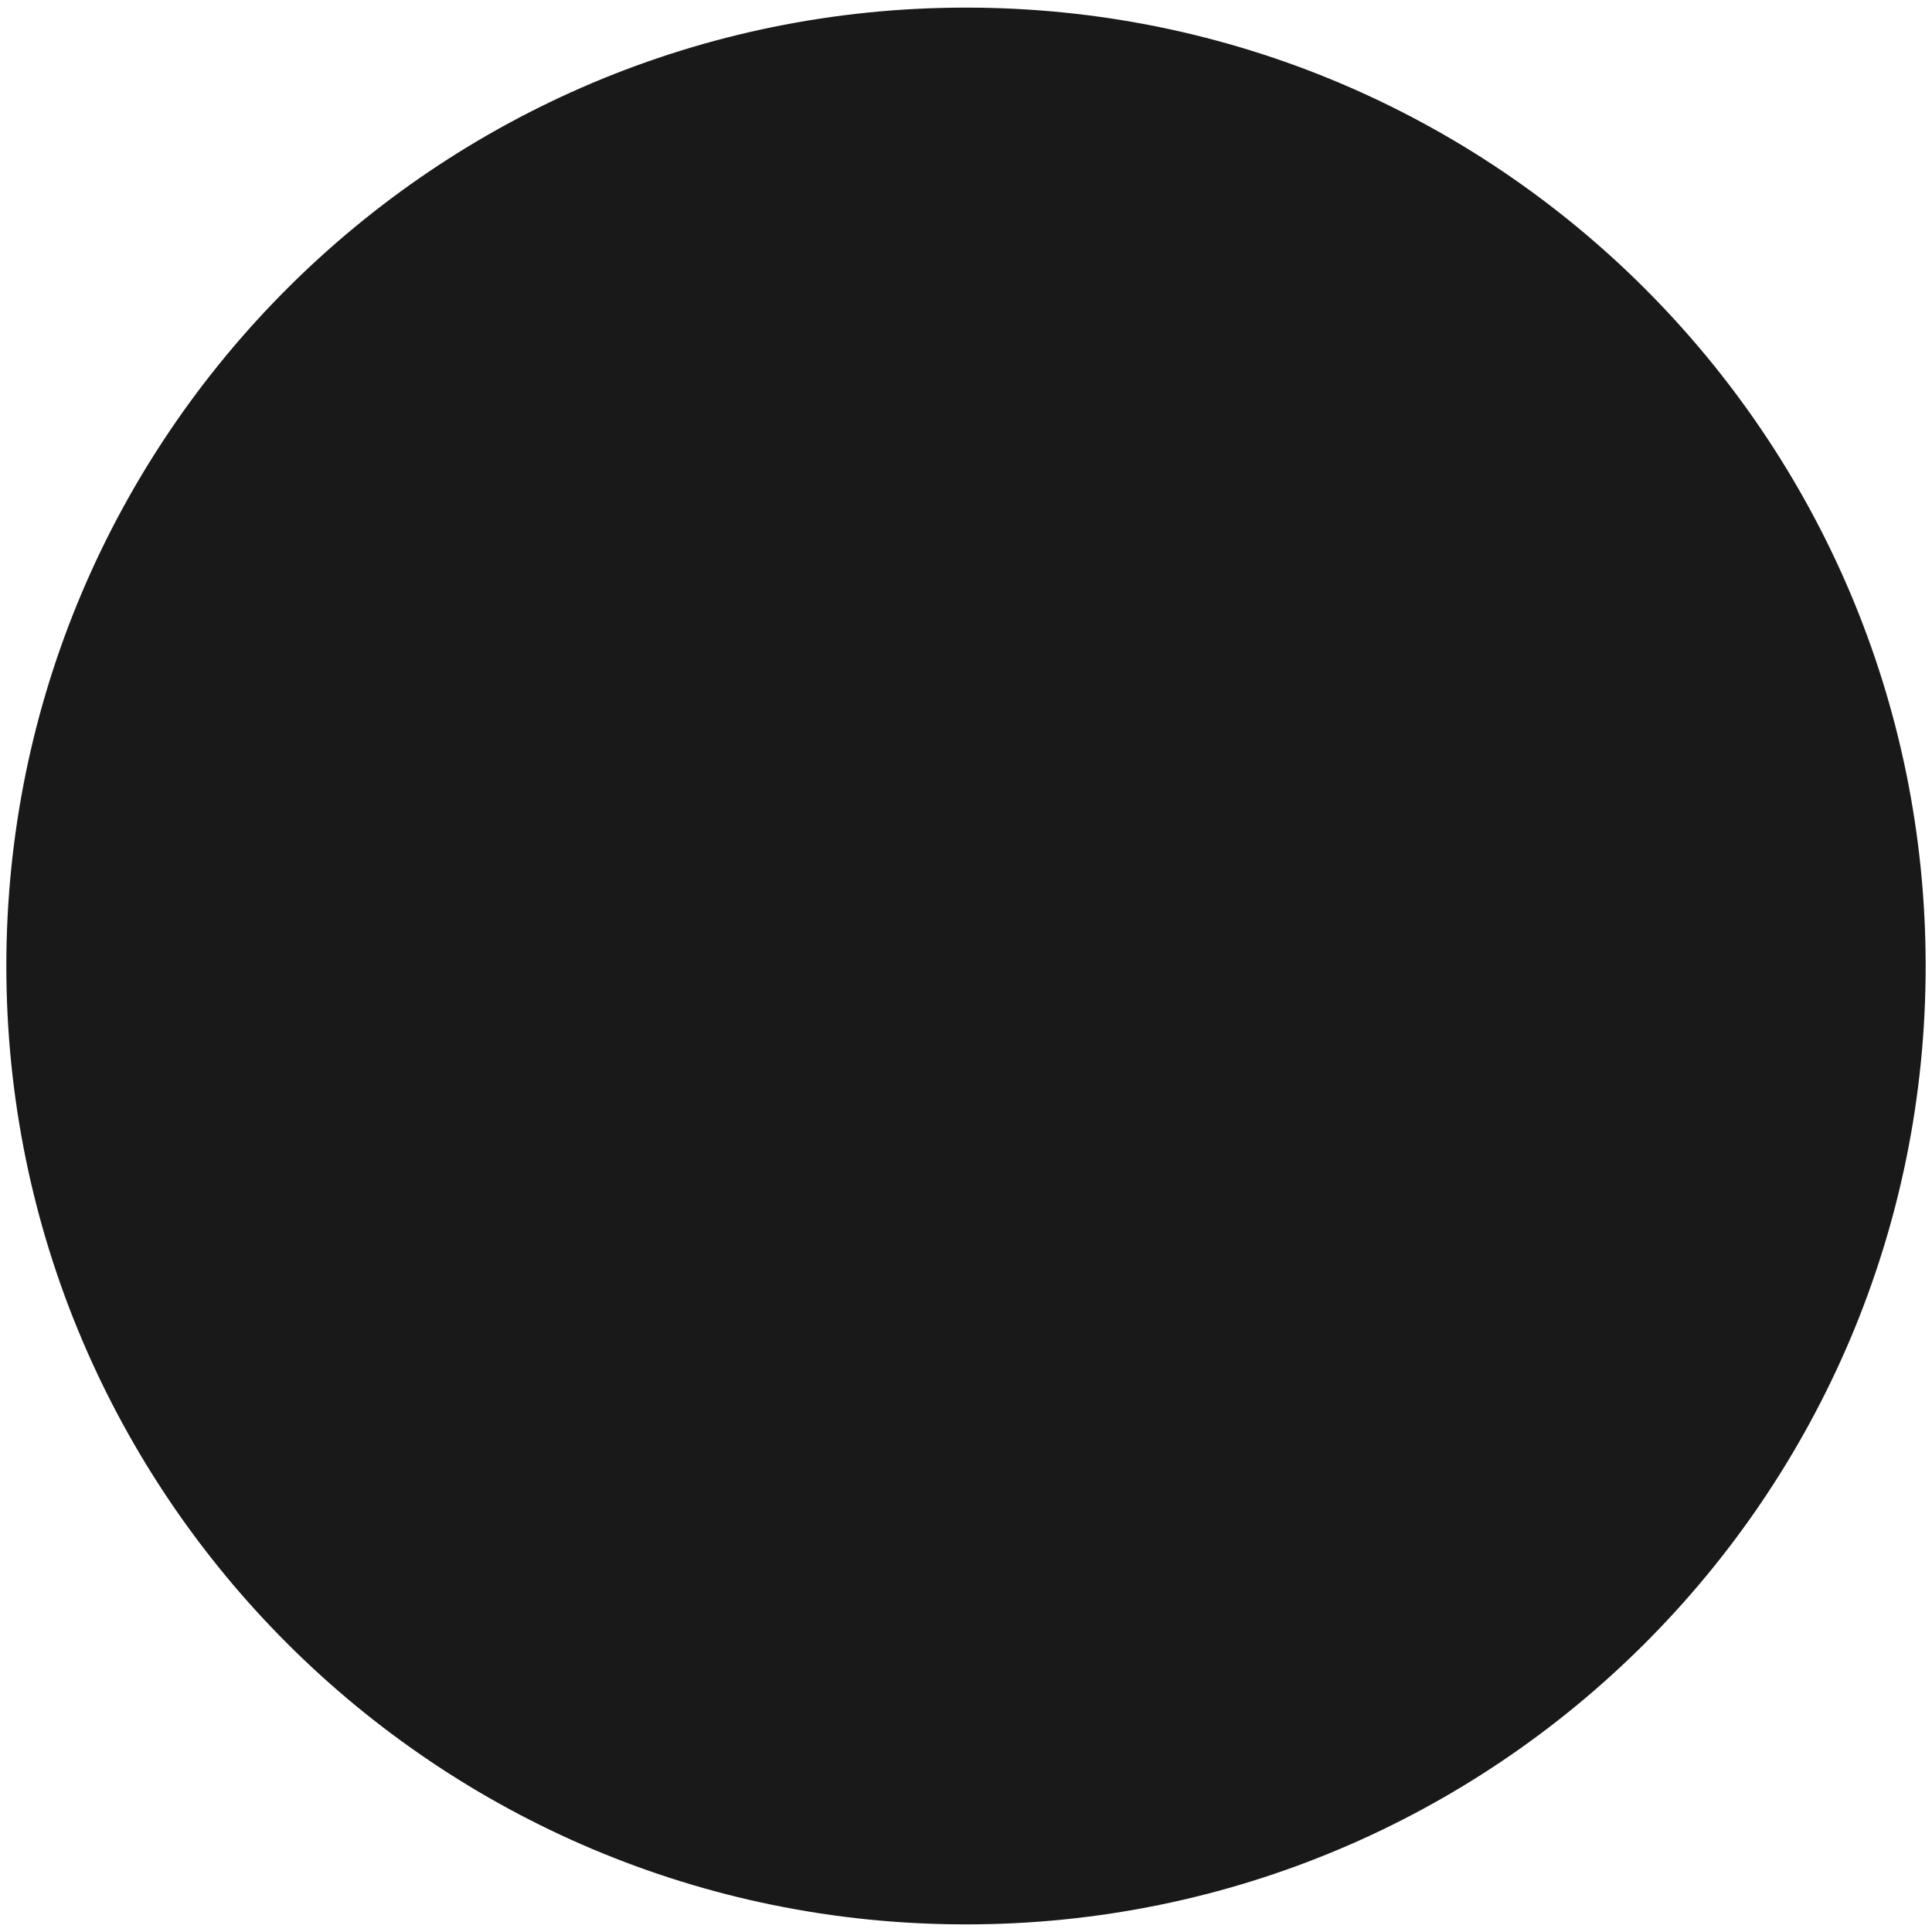
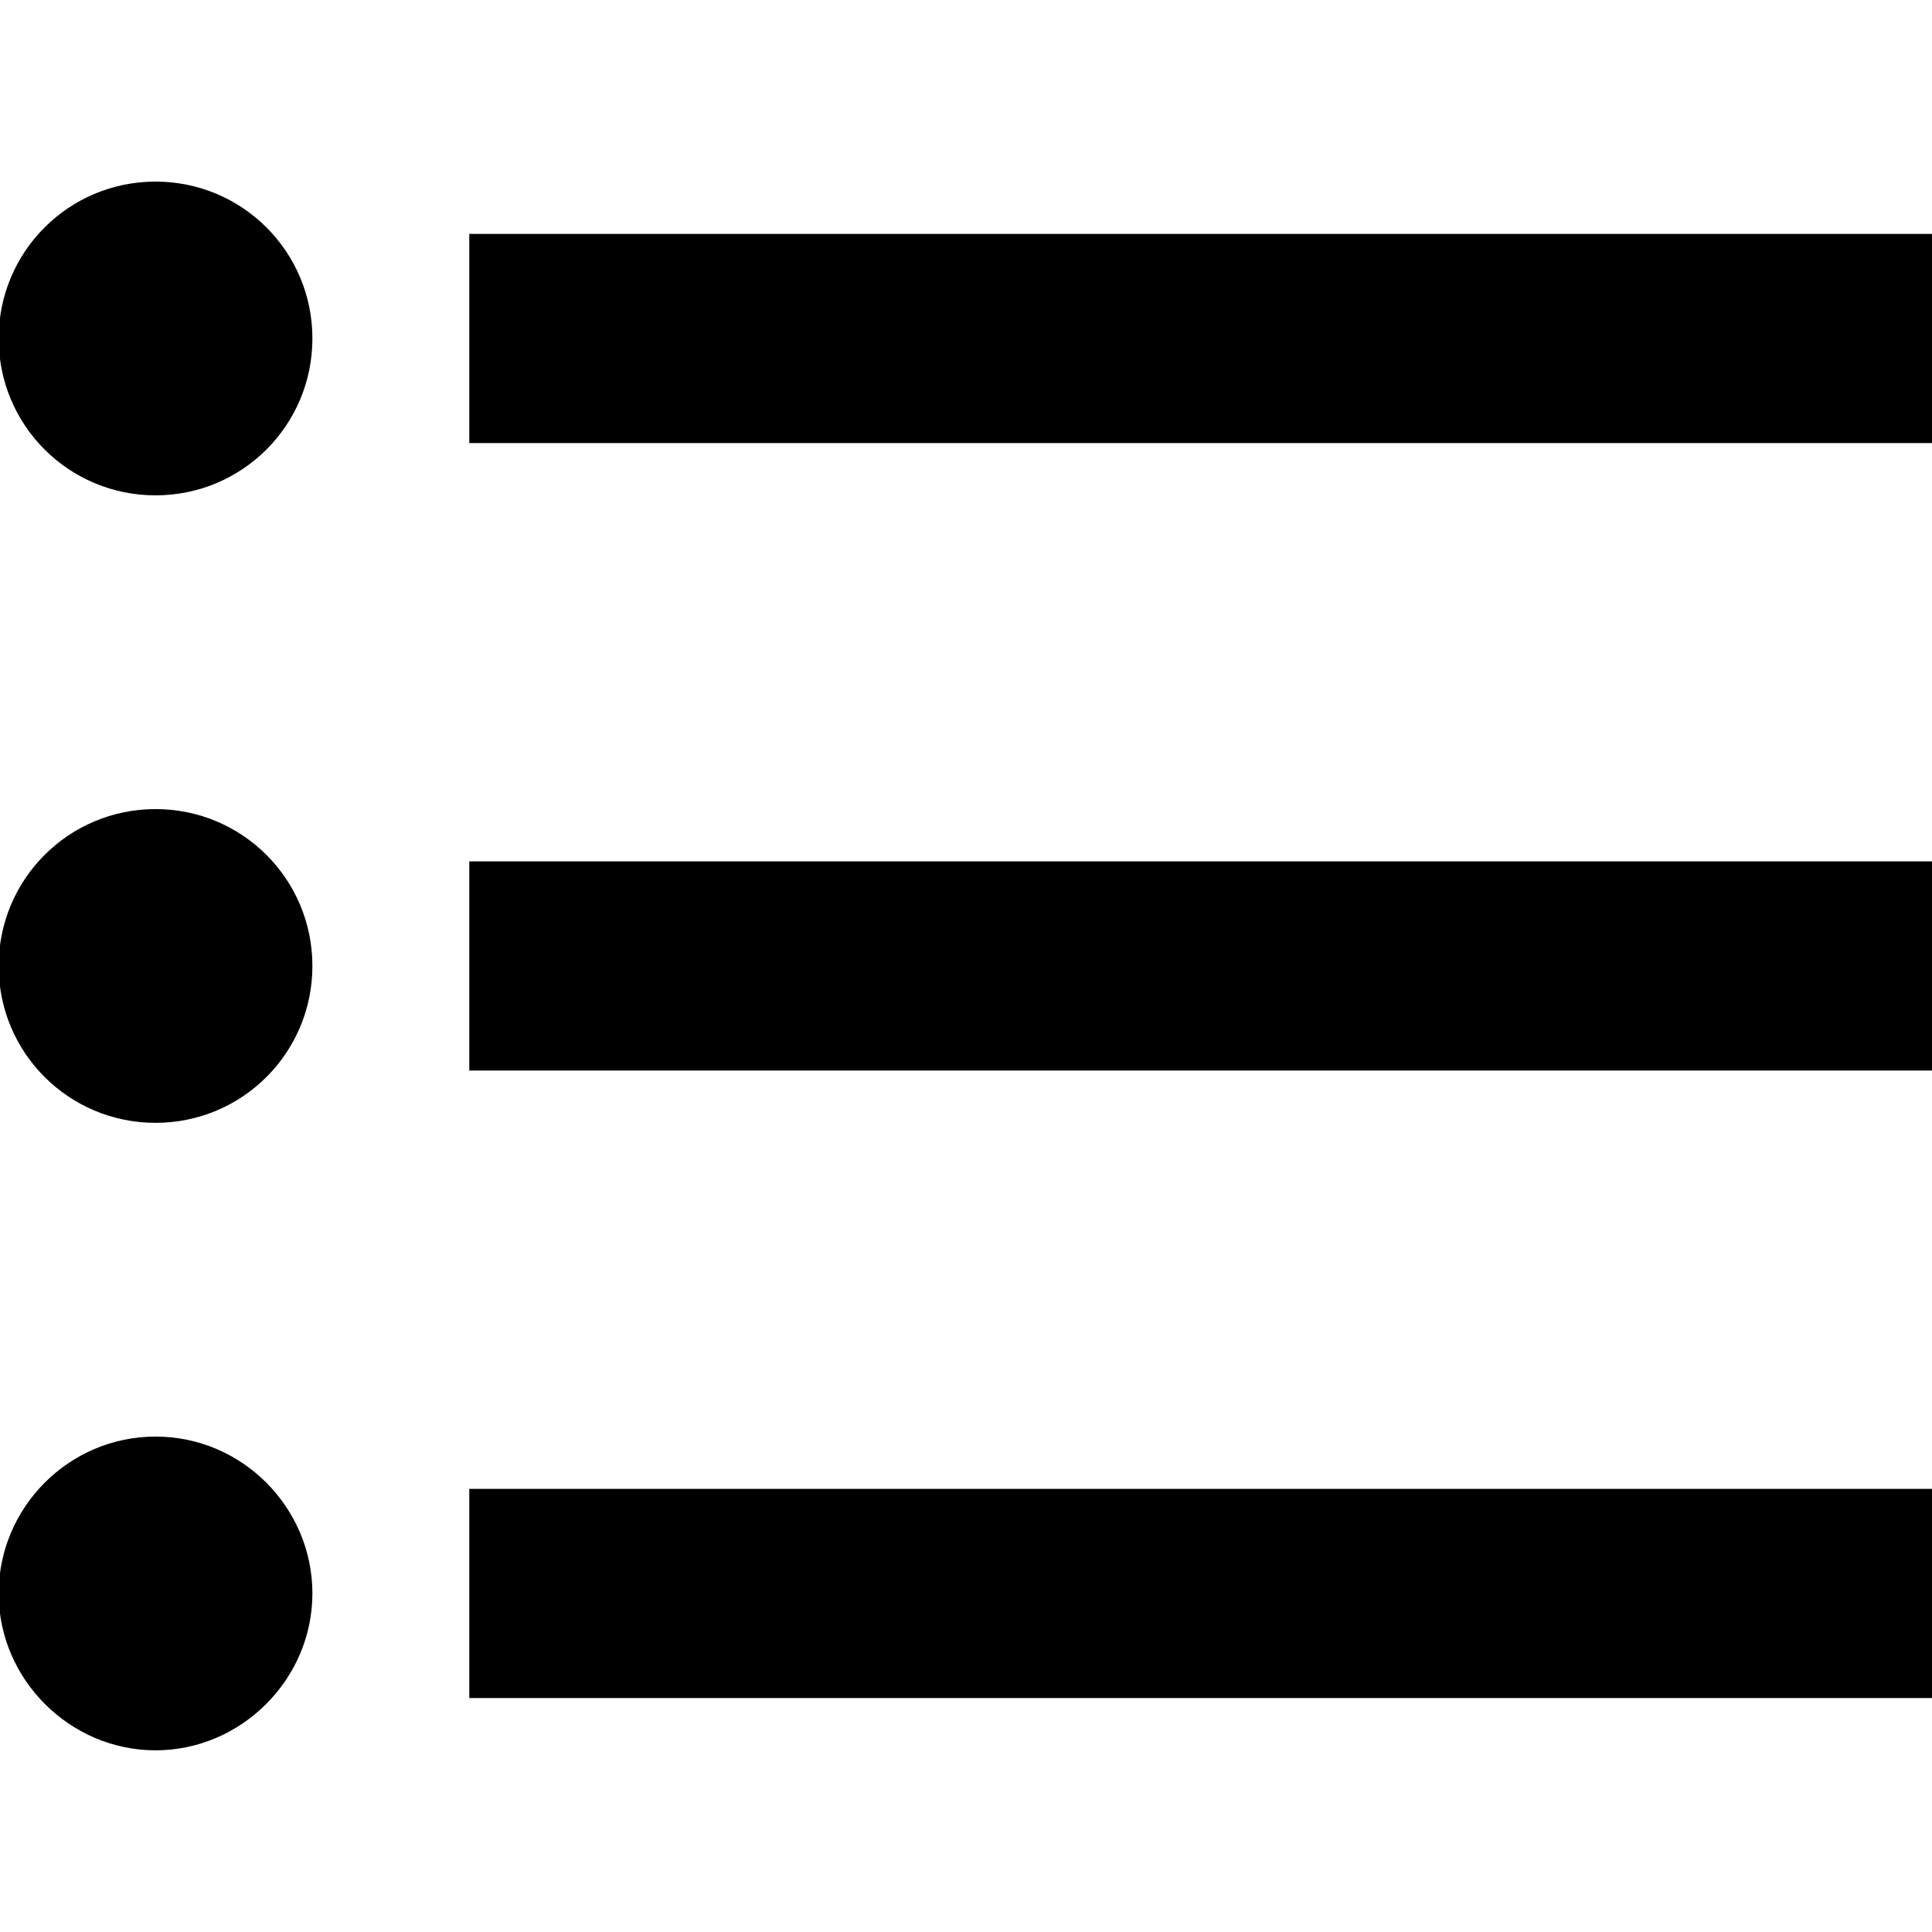
<svg xmlns="http://www.w3.org/2000/svg" id="svg827" viewBox="0 0 32 32" height="32" width="32" version="1.1">
  <defs id="defs831" />
-   <ellipse ry="15.874" rx="15.895" cy="16" cx="16" id="path853" style="opacity:0.9;fill:#000000;fill-opacity:1;stroke:none;stroke-width:10.945;stroke-miterlimit:4;stroke-dasharray:none;stroke-opacity:0.941" />
+   <g id="g5122" transform="matrix(1.732203,0,0,1.732203,-53.08996,-13.82913)">
+     <path id="path5103" d="m 32.136,15.72 c -0.83,0 -1.5,0.67 -1.5,1.5 0,0.83 0.67,1.5 1.5,1.5 0.83,0 1.5,-0.67 1.5,-1.5 0,-0.83 -0.67,-1.5 -1.5,-1.5 z m 0,-6 c -0.83,0 -1.5,0.67 -1.5,1.5 0,0.83 0.67,1.5 1.5,1.5 0.83,0 1.5,-0.67 1.5,-1.5 0,-0.83 -0.67,-1.5 -1.5,-1.5 z m 0,12 c -0.83,0 -1.5,0.68 -1.5,1.5 0,0.82 0.68,1.5 1.5,1.5 0.82,0 1.5,-0.68 1.5,-1.5 0,-0.82 -0.67,-1.5 -1.5,-1.5 z m 3,2.5 h 14 v -2 h -14 z m 0,-6 h 14 v -2 h -14 z m 0,-8 v 2 h 14 v -2 z" />
+   </g>
</svg>
